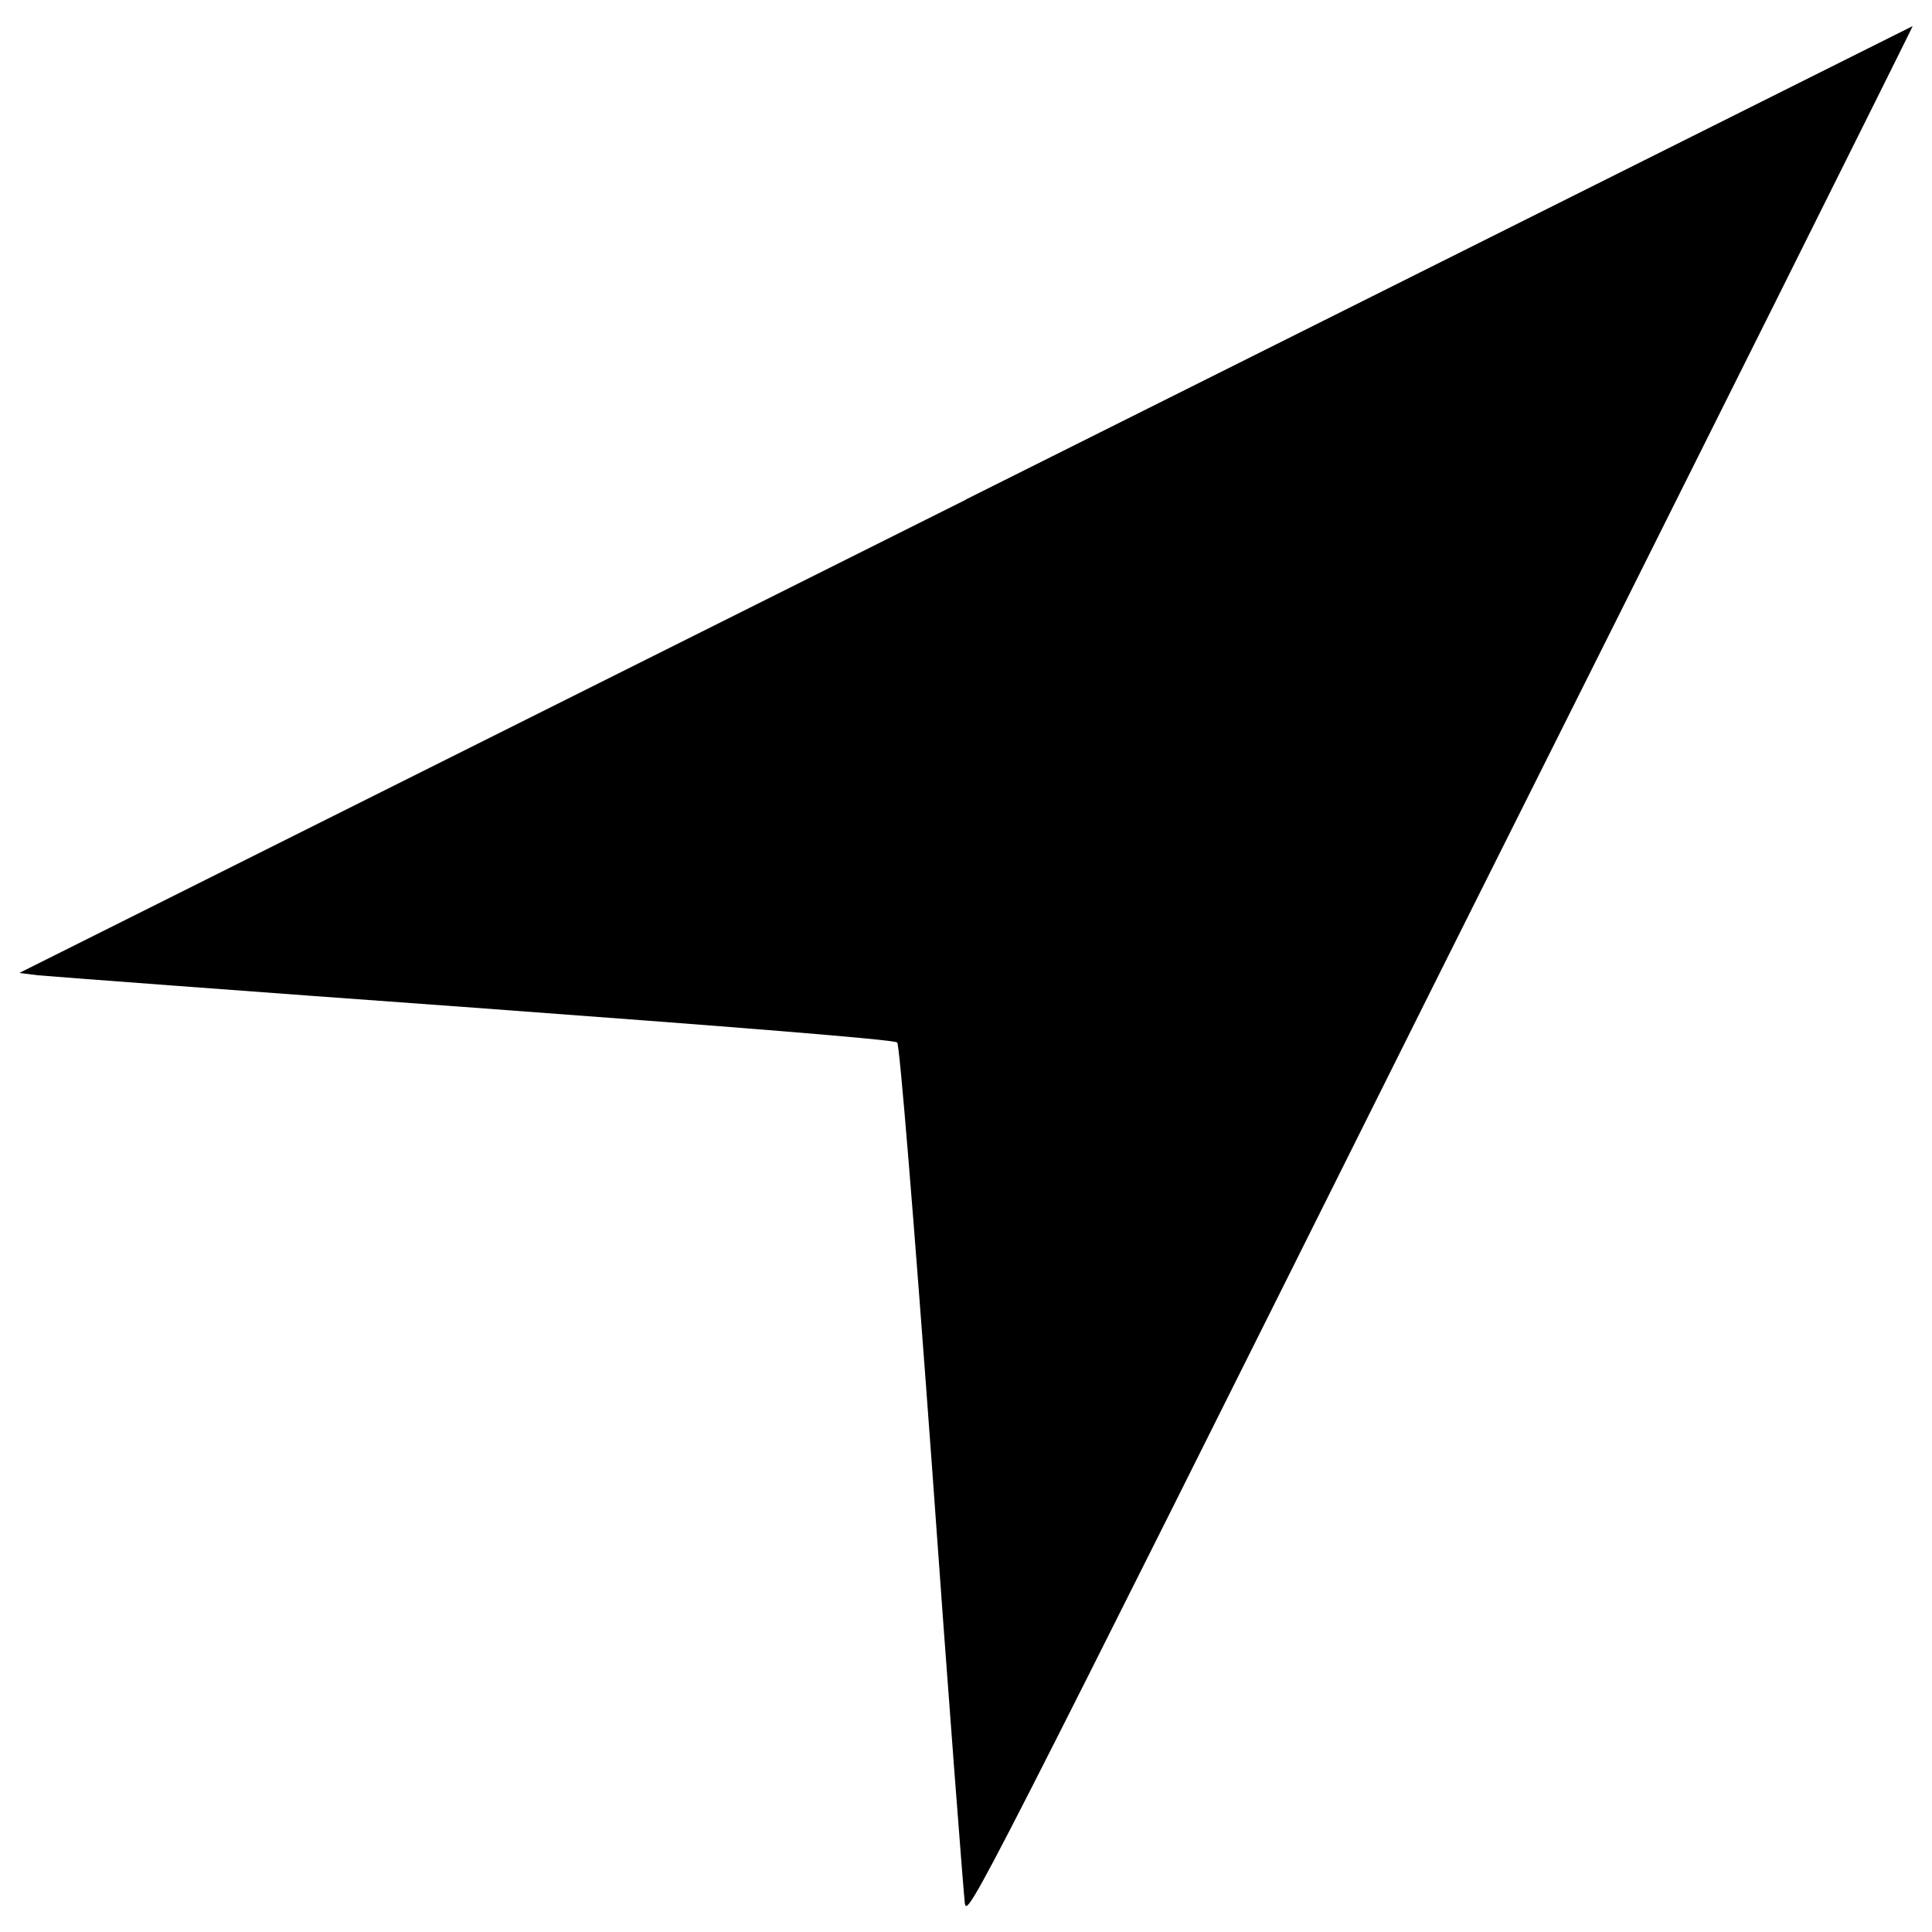
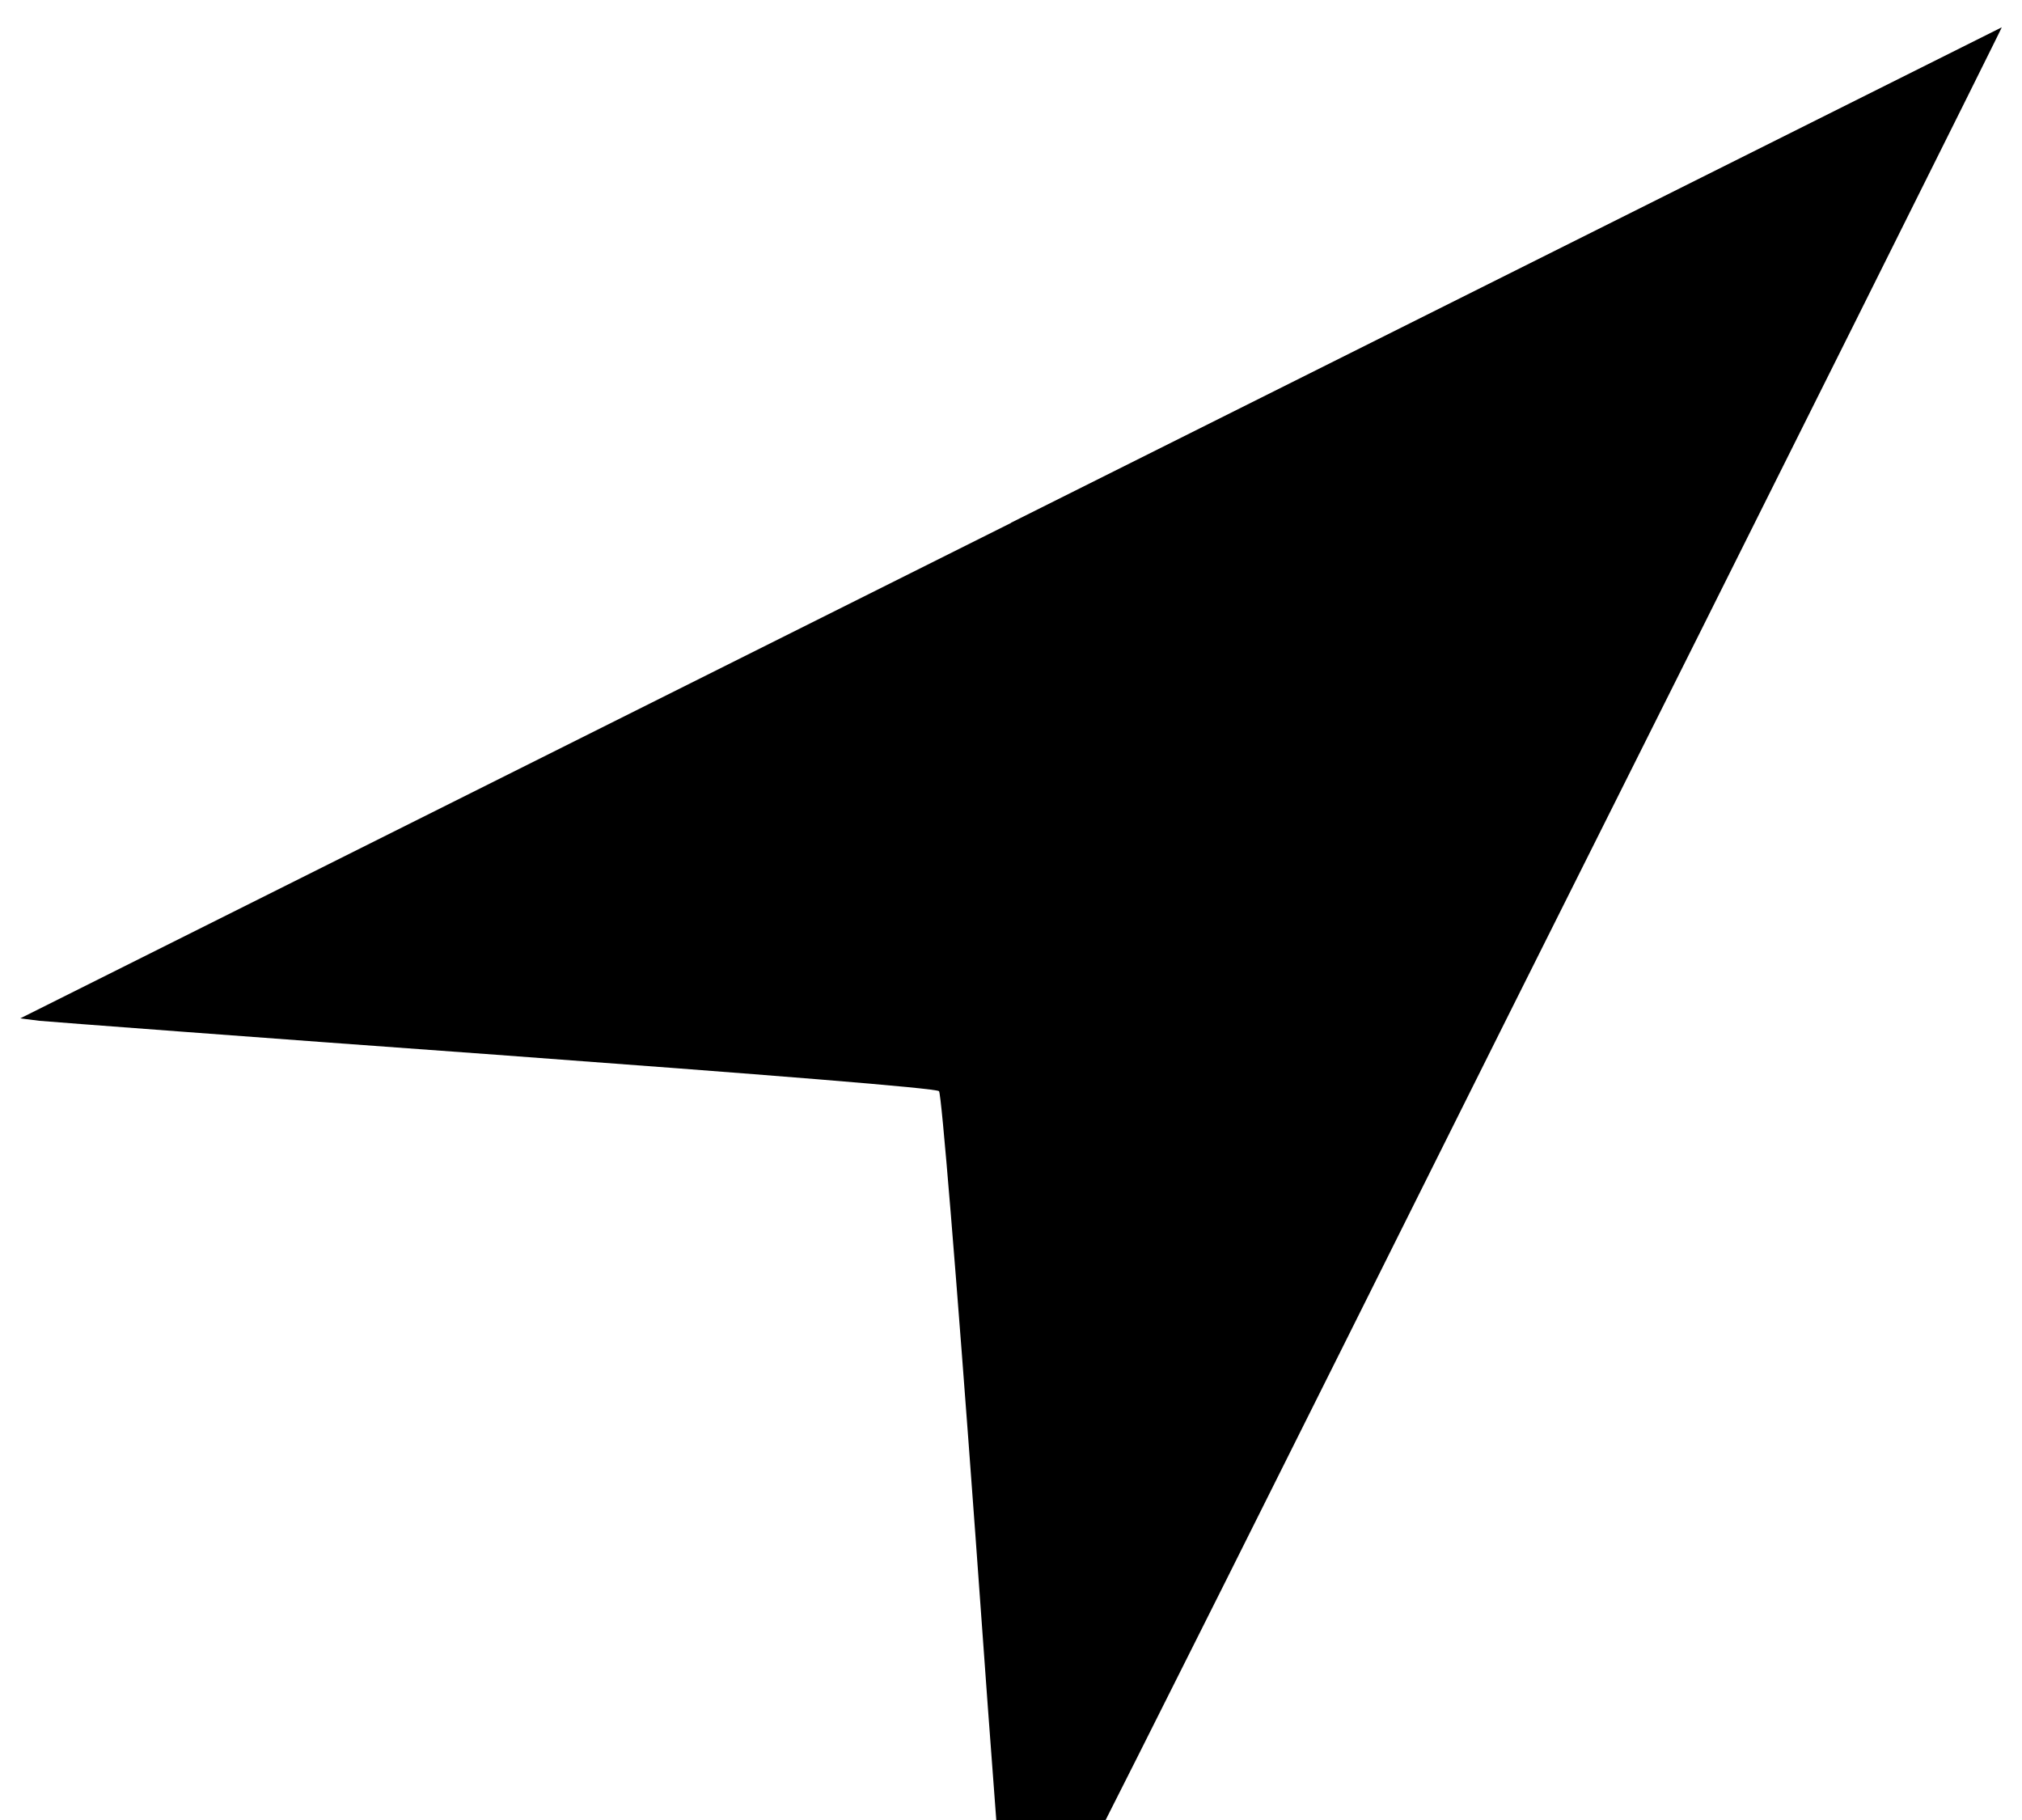
- <svg xmlns="http://www.w3.org/2000/svg" viewBox="0 0 1000 1000">
+ <svg xmlns="http://www.w3.org/2000/svg" viewBox="0 0 1000 900">
  <path d="M500 258.6l-490 245 9.6 1.2c5.2.5 107 8.2 226 16.8 133 9.8 217.5 16.5 218.8 18 1.2 1.2 8.3 87 18 219.6 8.5 119.7 16.4 221.3 17 226 1.3 7.7 6.3-1.8 246-482 135-269.4 245-490 244.6-489.7l-490 245z" />
</svg>
